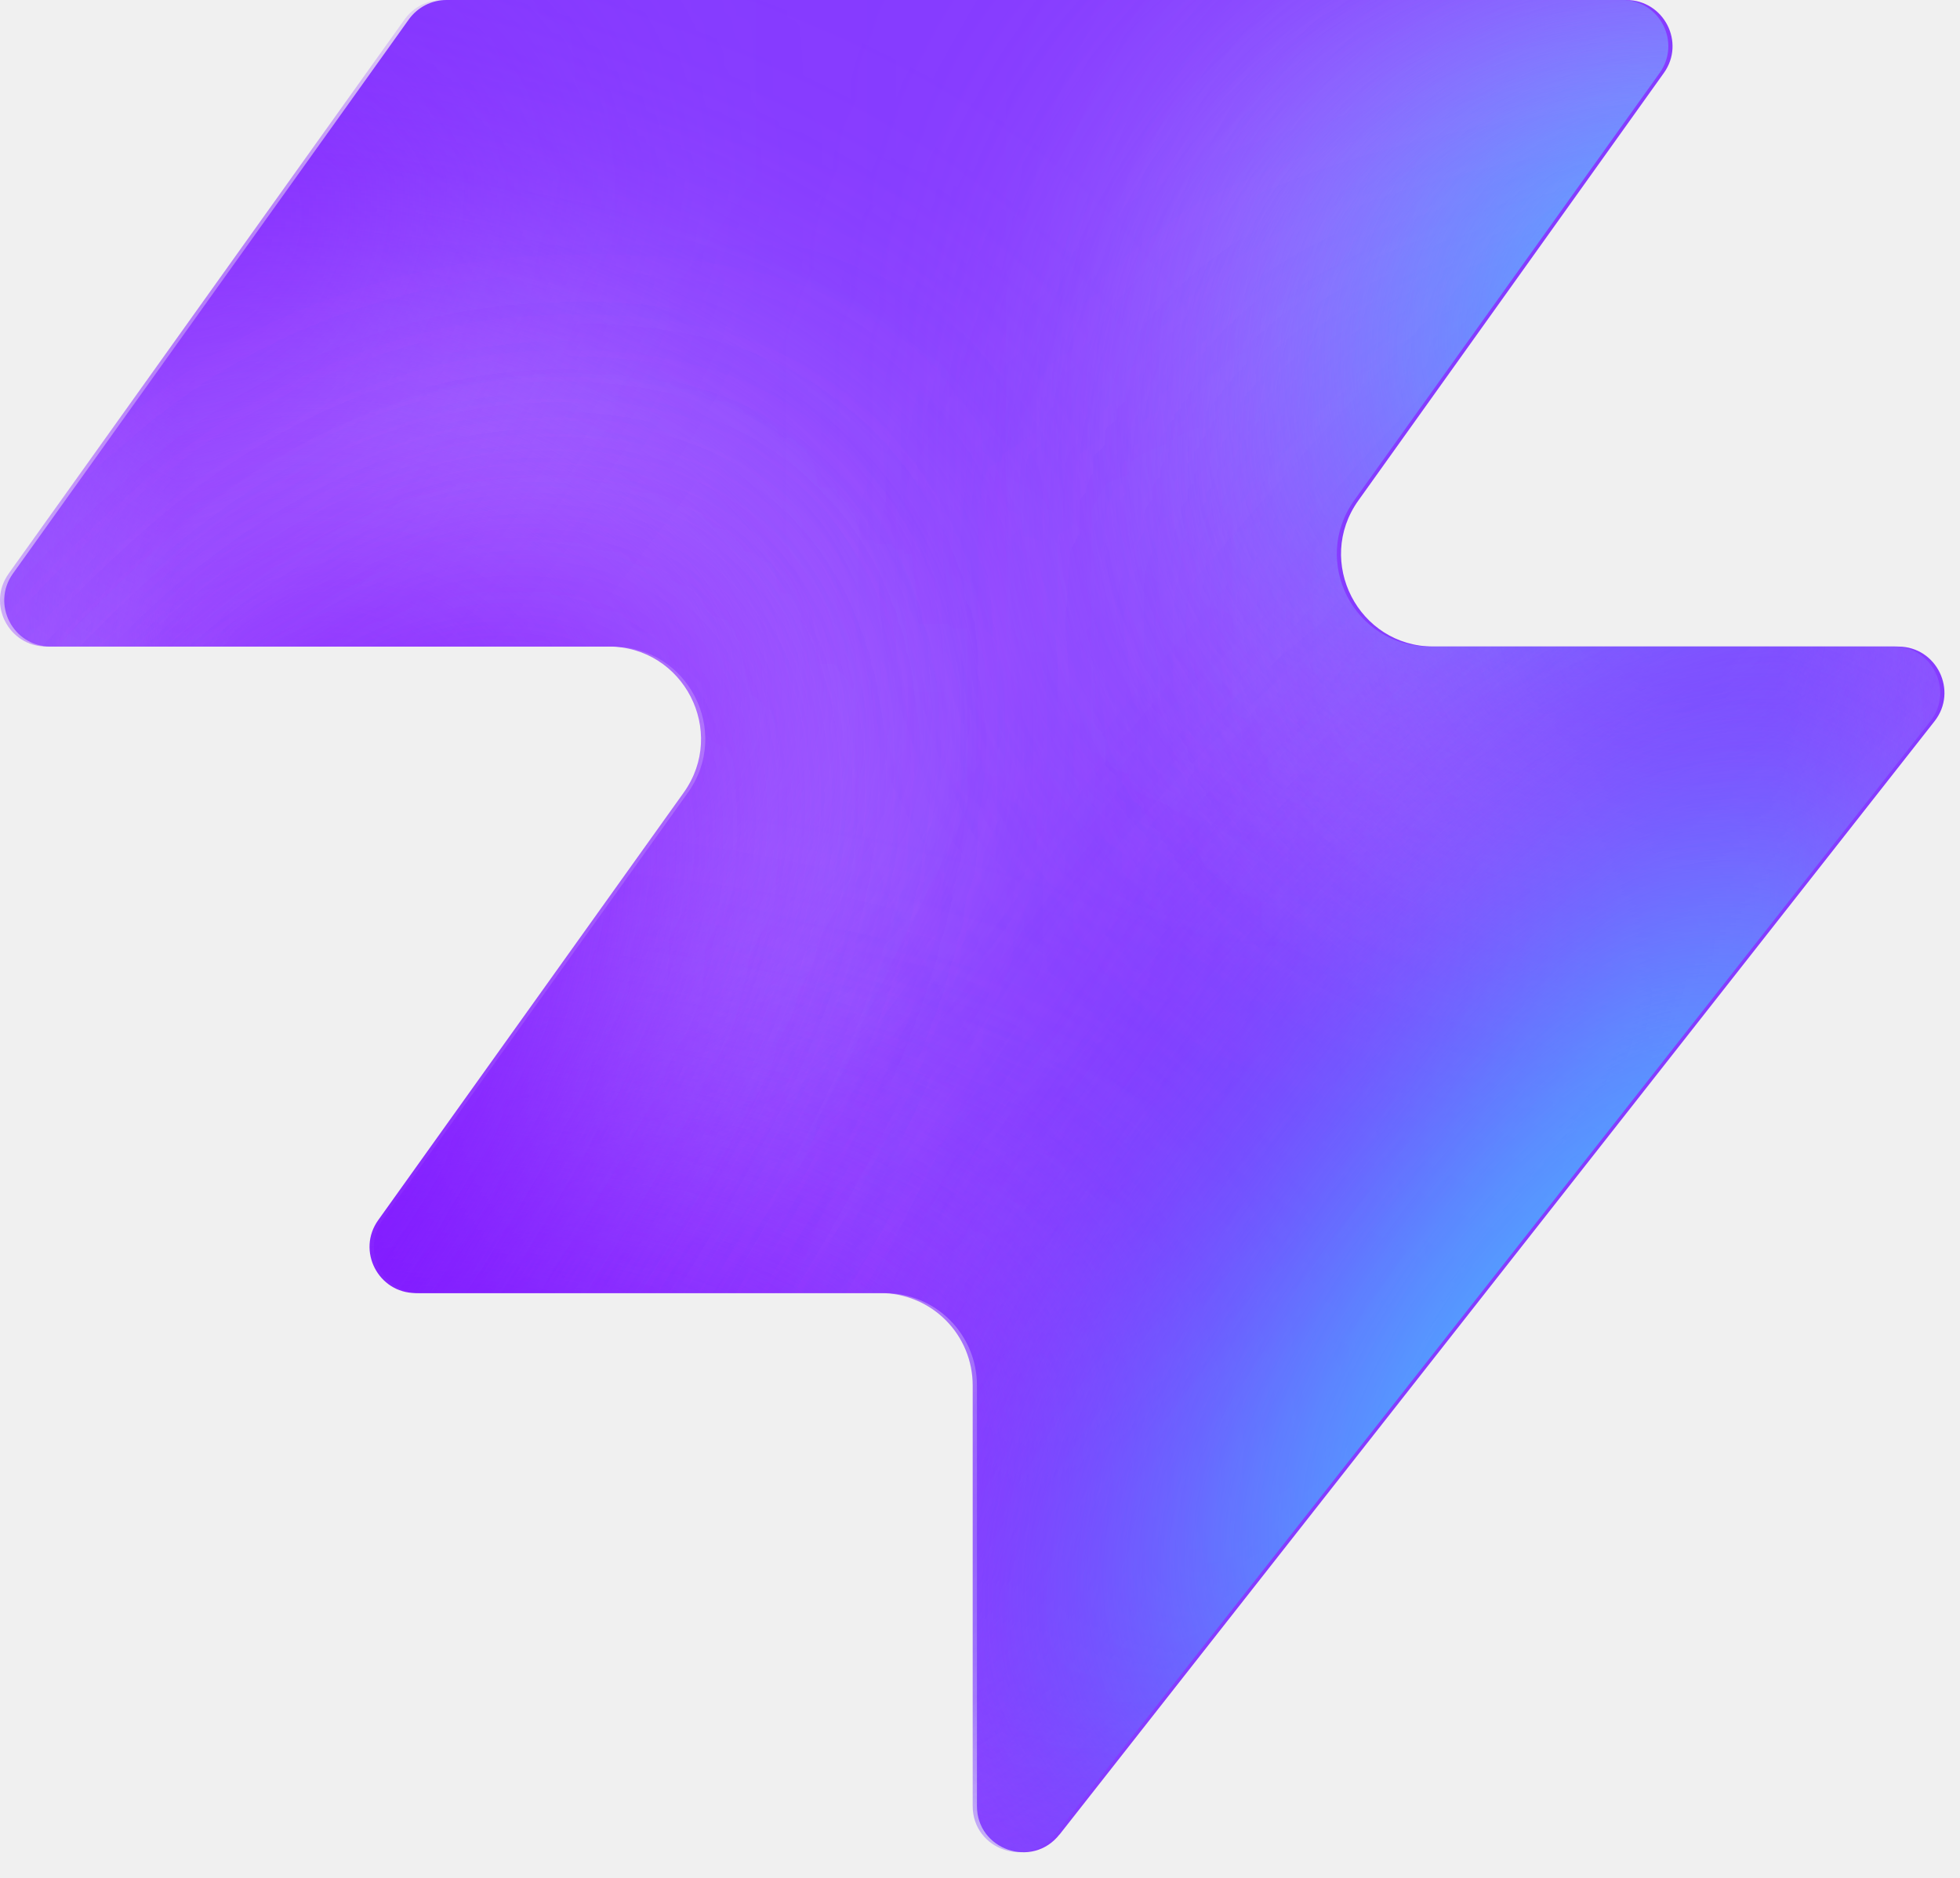
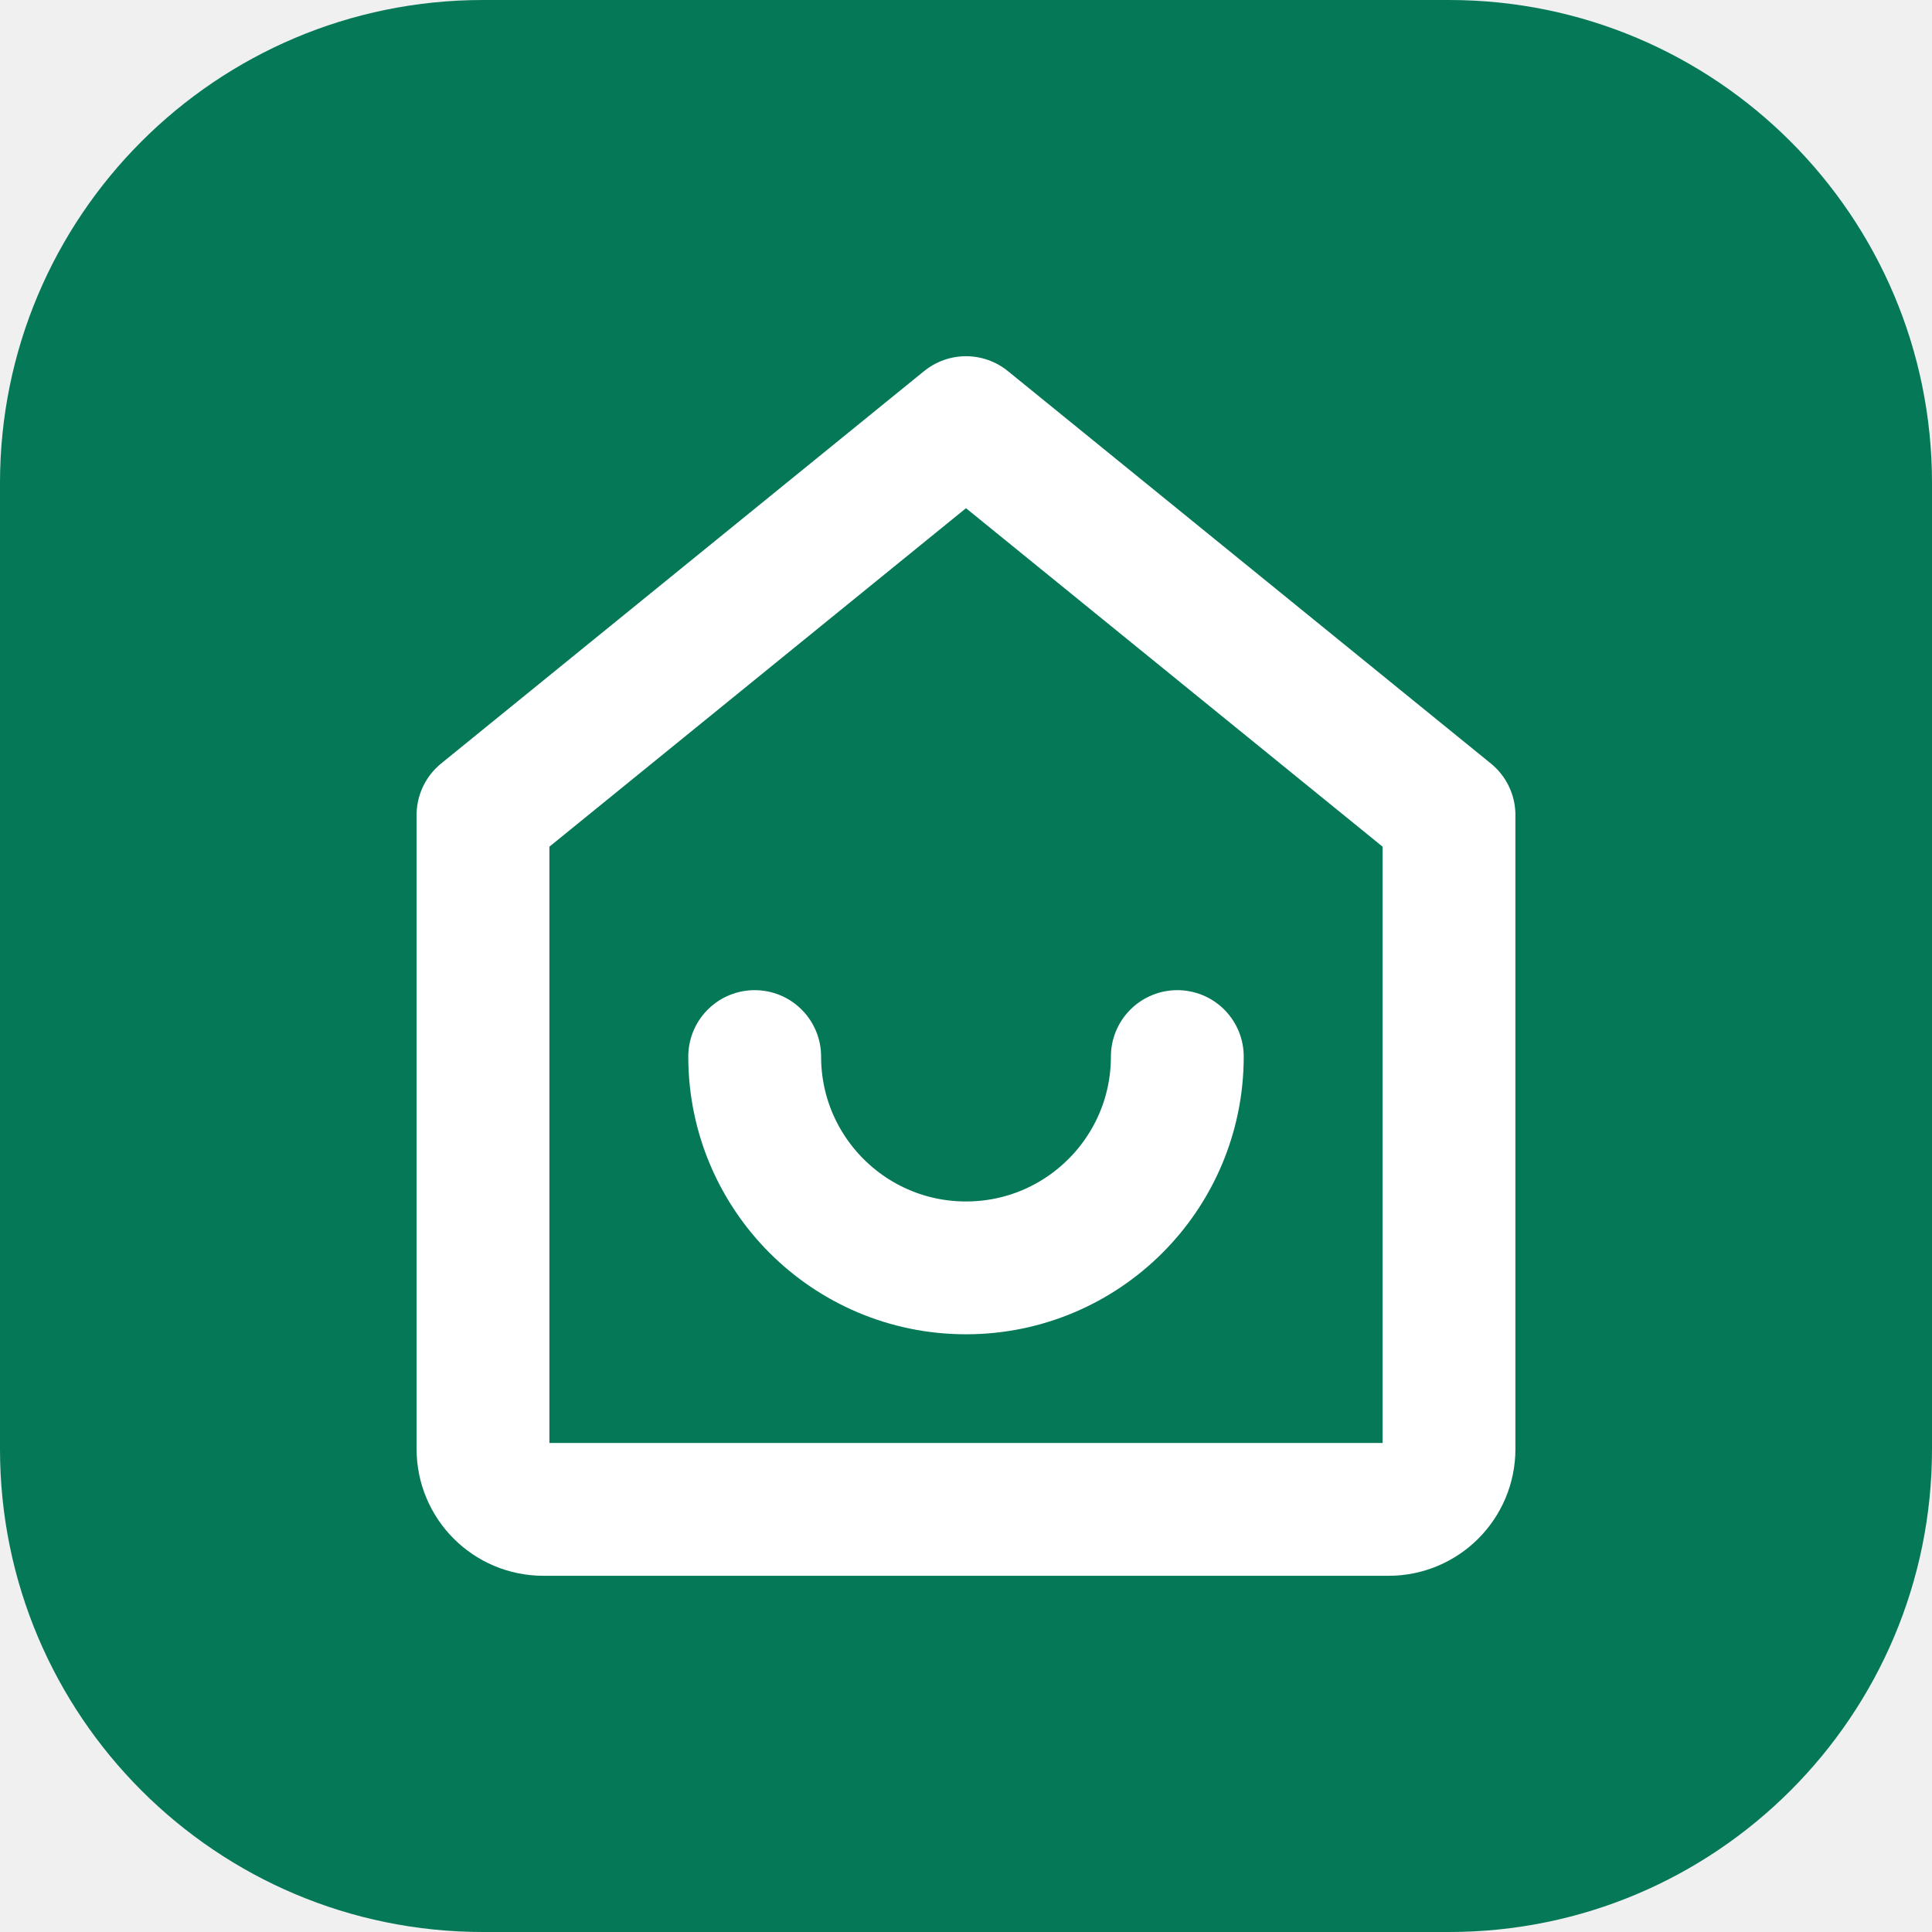
- <svg xmlns="http://www.w3.org/2000/svg" width="48" height="46" fill="none" viewBox="0 0 48 46">
-   <path fill="#863bff" d="M25.946 44.938c-.664.845-2.021.375-2.021-.698V33.937a2.26 2.26 0 0 0-2.262-2.262H10.287c-.92 0-1.456-1.04-.92-1.788l7.48-10.471c1.07-1.497 0-3.578-1.842-3.578H1.237c-.92 0-1.456-1.04-.92-1.788L10.013.474c.214-.297.556-.474.92-.474h28.894c.92 0 1.456 1.04.92 1.788l-7.48 10.471c-1.07 1.498 0 3.579 1.842 3.579h11.377c.943 0 1.473 1.088.89 1.83L25.947 44.94z" style="fill:#863bff;fill:color(display-p3 .525 .23 1);fill-opacity:1" />
-   <mask id="a" width="48" height="46" x="0" y="0" maskUnits="userSpaceOnUse" style="mask-type:alpha">
-     <path fill="#000" d="M25.842 44.938c-.664.844-2.021.375-2.021-.698V33.937a2.26 2.26 0 0 0-2.262-2.262H10.183c-.92 0-1.456-1.04-.92-1.788l7.48-10.471c1.07-1.498 0-3.579-1.842-3.579H1.133c-.92 0-1.456-1.04-.92-1.787L9.91.473c.214-.297.556-.474.92-.474h28.894c.92 0 1.456 1.04.92 1.788l-7.48 10.471c-1.07 1.498 0 3.578 1.842 3.578h11.377c.943 0 1.473 1.088.89 1.832L25.843 44.94z" style="fill:#000;fill-opacity:1" />
-   </mask>
-   <g mask="url(#a)">
-     <g filter="url(#b)">
-       <ellipse cx="5.508" cy="14.704" fill="#ede6ff" rx="5.508" ry="14.704" style="fill:#ede6ff;fill:color(display-p3 .927 .903 1);fill-opacity:1" transform="matrix(.00324 1 1 -.00324 -4.47 31.516)" />
-     </g>
-     <g filter="url(#c)">
-       <ellipse cx="10.399" cy="29.851" fill="#ede6ff" rx="10.399" ry="29.851" style="fill:#ede6ff;fill:color(display-p3 .927 .903 1);fill-opacity:1" transform="matrix(.00324 1 1 -.00324 -39.328 7.883)" />
-     </g>
-     <g filter="url(#d)">
-       <ellipse cx="5.508" cy="30.487" fill="#7e14ff" rx="5.508" ry="30.487" style="fill:#7e14ff;fill:color(display-p3 .492 .077 1);fill-opacity:1" transform="rotate(89.814 -25.913 -14.639)scale(1 -1)" />
-     </g>
-     <g filter="url(#e)">
-       <ellipse cx="5.508" cy="30.599" fill="#7e14ff" rx="5.508" ry="30.599" style="fill:#7e14ff;fill:color(display-p3 .492 .077 1);fill-opacity:1" transform="rotate(89.814 -32.644 -3.334)scale(1 -1)" />
-     </g>
-     <g filter="url(#f)">
-       <ellipse cx="5.508" cy="30.599" fill="#7e14ff" rx="5.508" ry="30.599" style="fill:#7e14ff;fill:color(display-p3 .492 .077 1);fill-opacity:1" transform="matrix(.00324 1 1 -.00324 -34.34 30.47)" />
-     </g>
-     <g filter="url(#g)">
-       <ellipse cx="14.072" cy="22.078" fill="#ede6ff" rx="14.072" ry="22.078" style="fill:#ede6ff;fill:color(display-p3 .927 .903 1);fill-opacity:1" transform="rotate(93.35 24.506 48.493)scale(-1 1)" />
-     </g>
-     <g filter="url(#h)">
-       <ellipse cx="3.47" cy="21.501" fill="#7e14ff" rx="3.47" ry="21.501" style="fill:#7e14ff;fill:color(display-p3 .492 .077 1);fill-opacity:1" transform="rotate(89.009 28.708 47.59)scale(-1 1)" />
-     </g>
-     <g filter="url(#i)">
-       <ellipse cx="3.47" cy="21.501" fill="#7e14ff" rx="3.47" ry="21.501" style="fill:#7e14ff;fill:color(display-p3 .492 .077 1);fill-opacity:1" transform="rotate(89.009 28.708 47.59)scale(-1 1)" />
-     </g>
-     <g filter="url(#j)">
-       <ellipse cx=".387" cy="8.972" fill="#7e14ff" rx="4.407" ry="29.108" style="fill:#7e14ff;fill:color(display-p3 .492 .077 1);fill-opacity:1" transform="rotate(39.51 .387 8.972)" />
-     </g>
-     <g filter="url(#k)">
-       <ellipse cx="47.523" cy="-6.092" fill="#7e14ff" rx="4.407" ry="29.108" style="fill:#7e14ff;fill:color(display-p3 .492 .077 1);fill-opacity:1" transform="rotate(37.892 47.523 -6.092)" />
-     </g>
-     <g filter="url(#l)">
-       <ellipse cx="41.412" cy="6.333" fill="#47bfff" rx="5.971" ry="9.665" style="fill:#47bfff;fill:color(display-p3 .28 .748 1);fill-opacity:1" transform="rotate(37.892 41.412 6.333)" />
-     </g>
-     <g filter="url(#m)">
-       <ellipse cx="-1.879" cy="38.332" fill="#7e14ff" rx="4.407" ry="29.108" style="fill:#7e14ff;fill:color(display-p3 .492 .077 1);fill-opacity:1" transform="rotate(37.892 -1.88 38.332)" />
-     </g>
-     <g filter="url(#n)">
-       <ellipse cx="-1.879" cy="38.332" fill="#7e14ff" rx="4.407" ry="29.108" style="fill:#7e14ff;fill:color(display-p3 .492 .077 1);fill-opacity:1" transform="rotate(37.892 -1.88 38.332)" />
-     </g>
-     <g filter="url(#o)">
-       <ellipse cx="35.651" cy="29.907" fill="#7e14ff" rx="4.407" ry="29.108" style="fill:#7e14ff;fill:color(display-p3 .492 .077 1);fill-opacity:1" transform="rotate(37.892 35.651 29.907)" />
-     </g>
-     <g filter="url(#p)">
-       <ellipse cx="38.418" cy="32.4" fill="#47bfff" rx="5.971" ry="15.297" style="fill:#47bfff;fill:color(display-p3 .28 .748 1);fill-opacity:1" transform="rotate(37.892 38.418 32.4)" />
-     </g>
-   </g>
-   <defs>
-     <filter id="b" width="60.045" height="41.654" x="-19.77" y="16.149" color-interpolation-filters="sRGB" filterUnits="userSpaceOnUse">
-       <feFlood flood-opacity="0" result="BackgroundImageFix" />
-       <feBlend in="SourceGraphic" in2="BackgroundImageFix" result="shape" />
-       <feGaussianBlur result="effect1_foregroundBlur_2002_17158" stdDeviation="7.659" />
-     </filter>
-     <filter id="c" width="90.34" height="51.437" x="-54.613" y="-7.533" color-interpolation-filters="sRGB" filterUnits="userSpaceOnUse">
-       <feFlood flood-opacity="0" result="BackgroundImageFix" />
-       <feBlend in="SourceGraphic" in2="BackgroundImageFix" result="shape" />
-       <feGaussianBlur result="effect1_foregroundBlur_2002_17158" stdDeviation="7.659" />
-     </filter>
-     <filter id="d" width="79.355" height="29.4" x="-49.64" y="2.03" color-interpolation-filters="sRGB" filterUnits="userSpaceOnUse">
-       <feFlood flood-opacity="0" result="BackgroundImageFix" />
-       <feBlend in="SourceGraphic" in2="BackgroundImageFix" result="shape" />
-       <feGaussianBlur result="effect1_foregroundBlur_2002_17158" stdDeviation="4.596" />
-     </filter>
-     <filter id="e" width="79.579" height="29.4" x="-45.045" y="20.029" color-interpolation-filters="sRGB" filterUnits="userSpaceOnUse">
-       <feFlood flood-opacity="0" result="BackgroundImageFix" />
-       <feBlend in="SourceGraphic" in2="BackgroundImageFix" result="shape" />
-       <feGaussianBlur result="effect1_foregroundBlur_2002_17158" stdDeviation="4.596" />
-     </filter>
-     <filter id="f" width="79.579" height="29.4" x="-43.513" y="21.178" color-interpolation-filters="sRGB" filterUnits="userSpaceOnUse">
-       <feFlood flood-opacity="0" result="BackgroundImageFix" />
-       <feBlend in="SourceGraphic" in2="BackgroundImageFix" result="shape" />
-       <feGaussianBlur result="effect1_foregroundBlur_2002_17158" stdDeviation="4.596" />
-     </filter>
-     <filter id="g" width="74.749" height="58.852" x="15.756" y="-17.901" color-interpolation-filters="sRGB" filterUnits="userSpaceOnUse">
-       <feFlood flood-opacity="0" result="BackgroundImageFix" />
-       <feBlend in="SourceGraphic" in2="BackgroundImageFix" result="shape" />
-       <feGaussianBlur result="effect1_foregroundBlur_2002_17158" stdDeviation="7.659" />
-     </filter>
-     <filter id="h" width="61.377" height="25.362" x="23.548" y="2.284" color-interpolation-filters="sRGB" filterUnits="userSpaceOnUse">
-       <feFlood flood-opacity="0" result="BackgroundImageFix" />
-       <feBlend in="SourceGraphic" in2="BackgroundImageFix" result="shape" />
-       <feGaussianBlur result="effect1_foregroundBlur_2002_17158" stdDeviation="4.596" />
-     </filter>
-     <filter id="i" width="61.377" height="25.362" x="23.548" y="2.284" color-interpolation-filters="sRGB" filterUnits="userSpaceOnUse">
-       <feFlood flood-opacity="0" result="BackgroundImageFix" />
-       <feBlend in="SourceGraphic" in2="BackgroundImageFix" result="shape" />
-       <feGaussianBlur result="effect1_foregroundBlur_2002_17158" stdDeviation="4.596" />
-     </filter>
-     <filter id="j" width="56.045" height="63.649" x="-27.636" y="-22.853" color-interpolation-filters="sRGB" filterUnits="userSpaceOnUse">
-       <feFlood flood-opacity="0" result="BackgroundImageFix" />
-       <feBlend in="SourceGraphic" in2="BackgroundImageFix" result="shape" />
-       <feGaussianBlur result="effect1_foregroundBlur_2002_17158" stdDeviation="4.596" />
-     </filter>
-     <filter id="k" width="54.814" height="64.646" x="20.116" y="-38.415" color-interpolation-filters="sRGB" filterUnits="userSpaceOnUse">
-       <feFlood flood-opacity="0" result="BackgroundImageFix" />
-       <feBlend in="SourceGraphic" in2="BackgroundImageFix" result="shape" />
-       <feGaussianBlur result="effect1_foregroundBlur_2002_17158" stdDeviation="4.596" />
-     </filter>
-     <filter id="l" width="33.541" height="35.313" x="24.641" y="-11.323" color-interpolation-filters="sRGB" filterUnits="userSpaceOnUse">
-       <feFlood flood-opacity="0" result="BackgroundImageFix" />
-       <feBlend in="SourceGraphic" in2="BackgroundImageFix" result="shape" />
-       <feGaussianBlur result="effect1_foregroundBlur_2002_17158" stdDeviation="4.596" />
-     </filter>
-     <filter id="m" width="54.814" height="64.646" x="-29.286" y="6.009" color-interpolation-filters="sRGB" filterUnits="userSpaceOnUse">
-       <feFlood flood-opacity="0" result="BackgroundImageFix" />
-       <feBlend in="SourceGraphic" in2="BackgroundImageFix" result="shape" />
-       <feGaussianBlur result="effect1_foregroundBlur_2002_17158" stdDeviation="4.596" />
-     </filter>
-     <filter id="n" width="54.814" height="64.646" x="-29.286" y="6.009" color-interpolation-filters="sRGB" filterUnits="userSpaceOnUse">
-       <feFlood flood-opacity="0" result="BackgroundImageFix" />
-       <feBlend in="SourceGraphic" in2="BackgroundImageFix" result="shape" />
-       <feGaussianBlur result="effect1_foregroundBlur_2002_17158" stdDeviation="4.596" />
-     </filter>
-     <filter id="o" width="54.814" height="64.646" x="8.244" y="-2.416" color-interpolation-filters="sRGB" filterUnits="userSpaceOnUse">
-       <feFlood flood-opacity="0" result="BackgroundImageFix" />
-       <feBlend in="SourceGraphic" in2="BackgroundImageFix" result="shape" />
-       <feGaussianBlur result="effect1_foregroundBlur_2002_17158" stdDeviation="4.596" />
-     </filter>
-     <filter id="p" width="39.409" height="43.623" x="18.713" y="10.588" color-interpolation-filters="sRGB" filterUnits="userSpaceOnUse">
-       <feFlood flood-opacity="0" result="BackgroundImageFix" />
-       <feBlend in="SourceGraphic" in2="BackgroundImageFix" result="shape" />
-       <feGaussianBlur result="effect1_foregroundBlur_2002_17158" stdDeviation="4.596" />
-     </filter>
-   </defs>
+ <svg xmlns="http://www.w3.org/2000/svg" viewBox="0 0 32 32">
+   <rect width="32" height="32" rx="8" fill="#047857" />
+   <path d="M8 13.5 16 7l8 6.5V24a1 1 0 0 1-1 1H9a1 1 0 0 1-1-1z" fill="none" stroke="#fff" stroke-width="2.2" stroke-linejoin="round" />
+   <path d="M12.5 17.5a3.5 3.5 0 0 0 7 0" fill="none" stroke="#fff" stroke-width="2.2" stroke-linecap="round" />
</svg>
